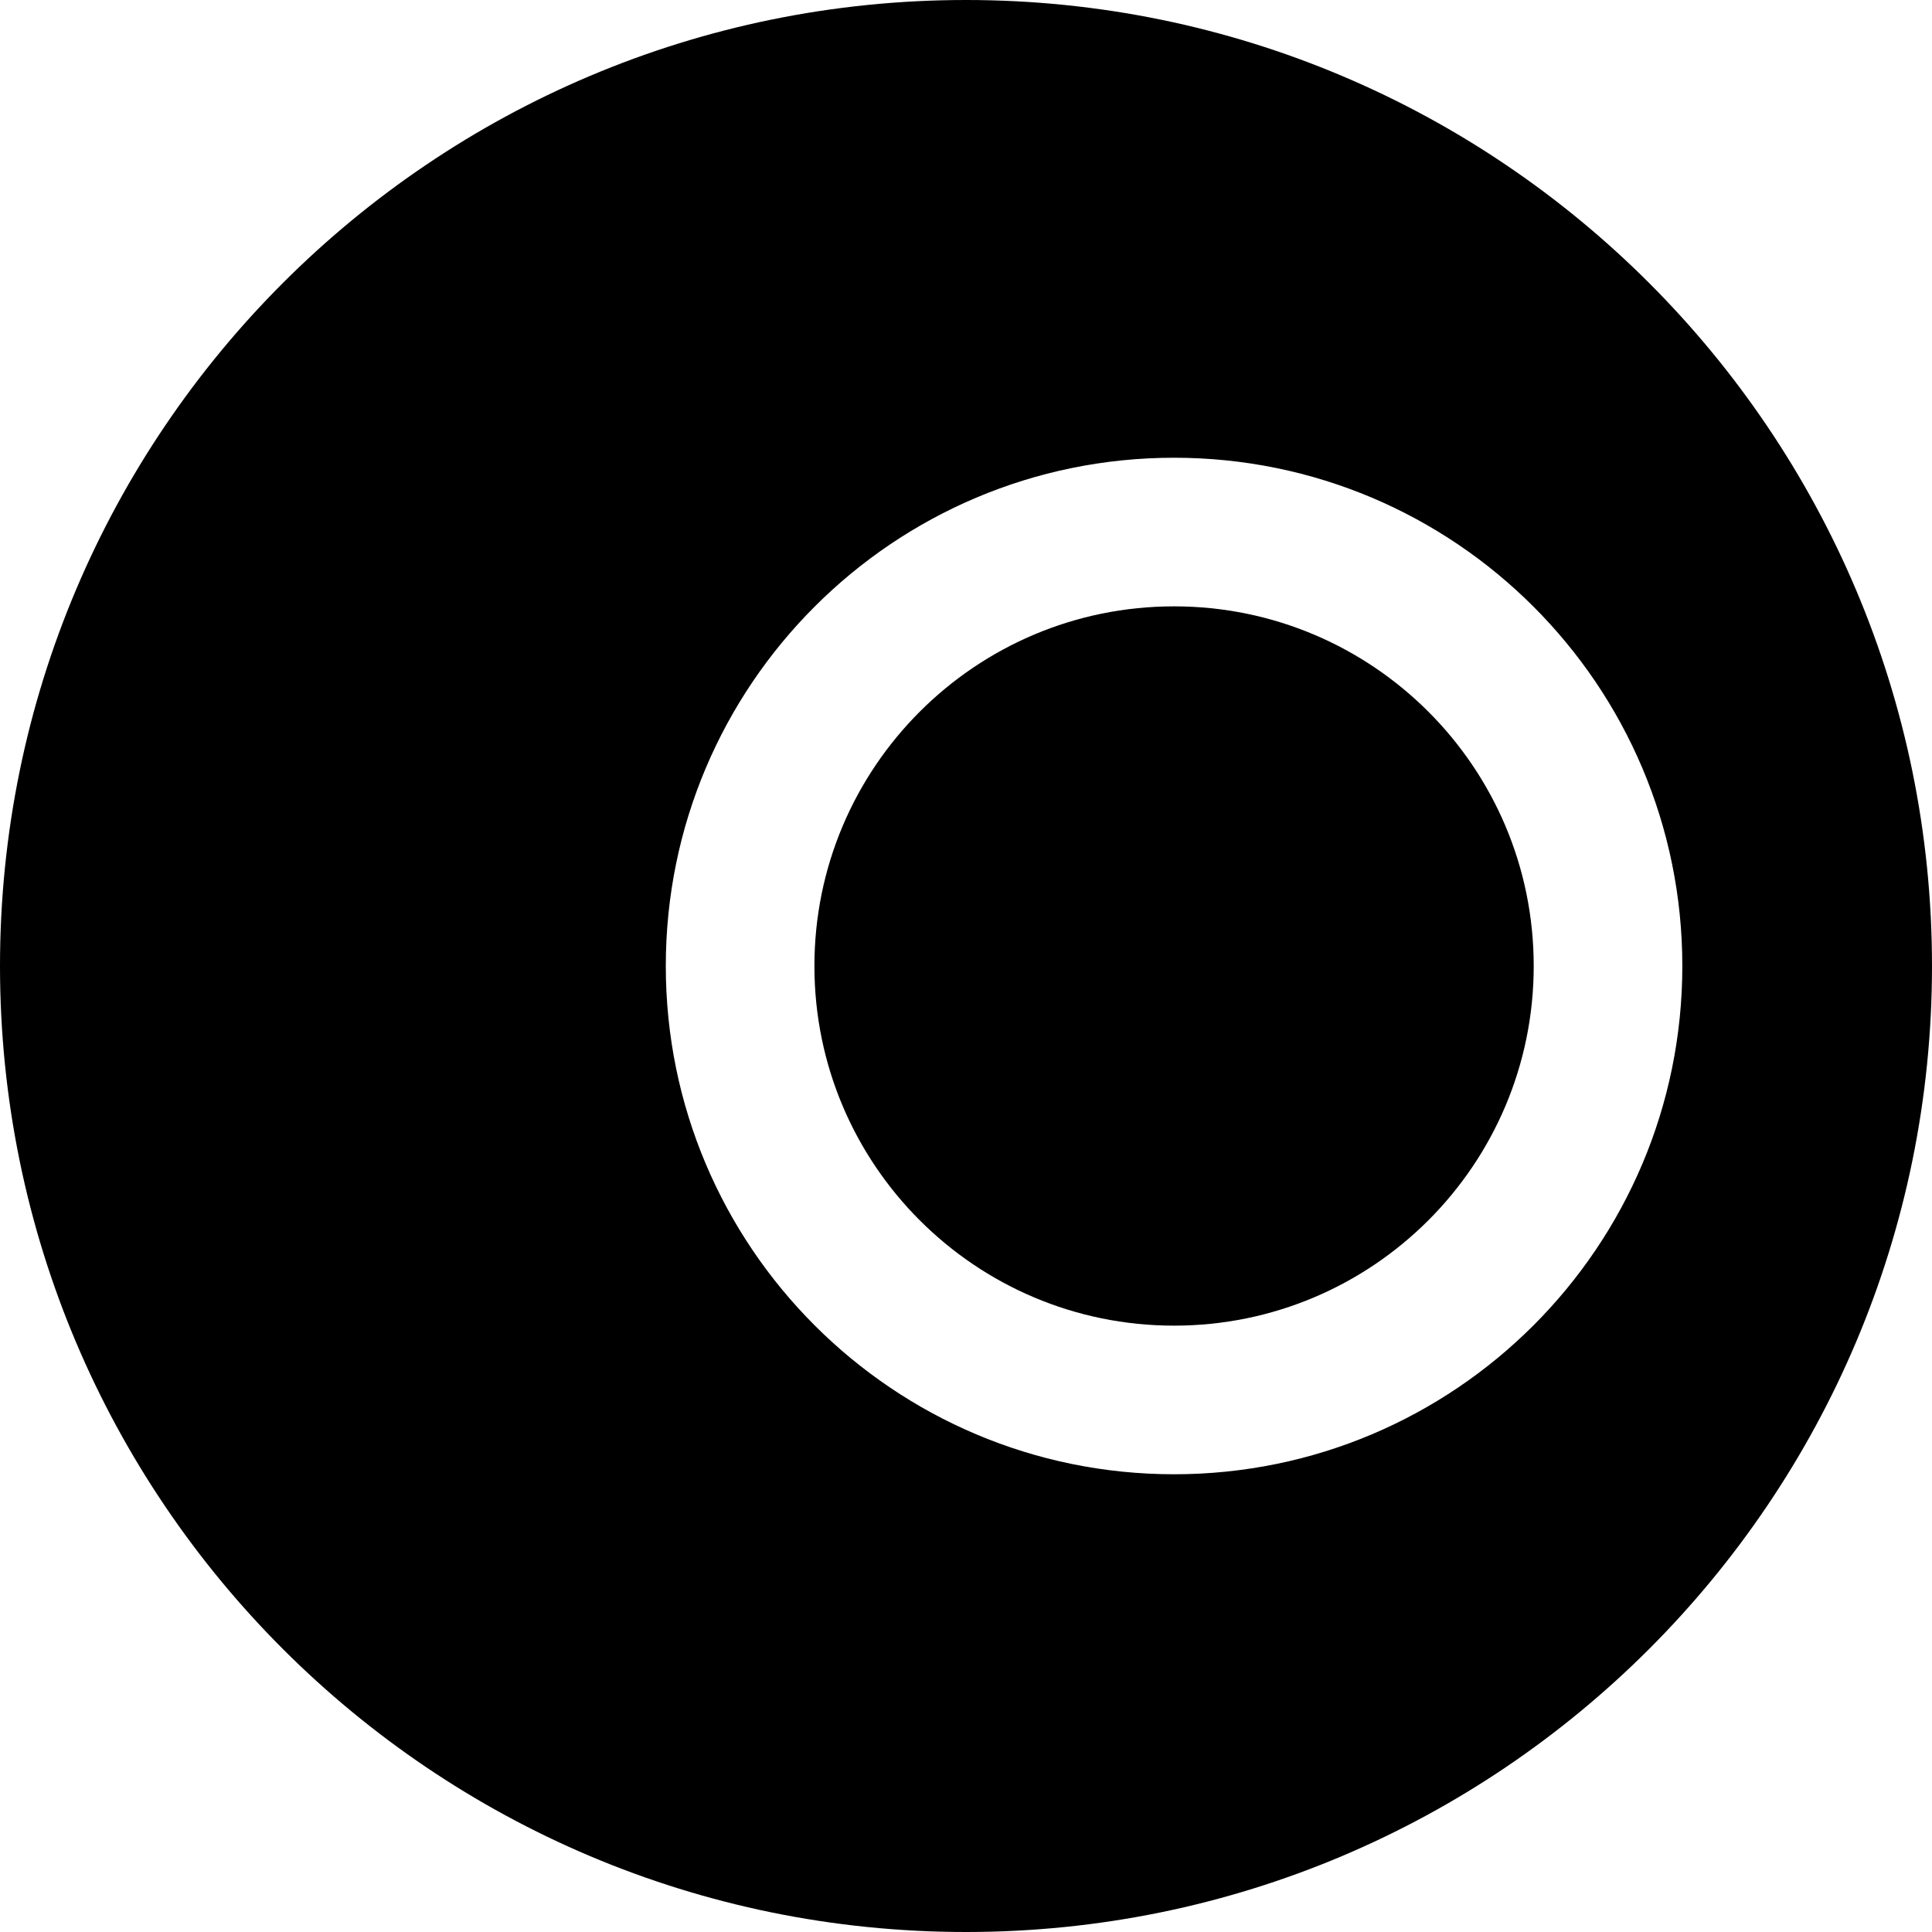
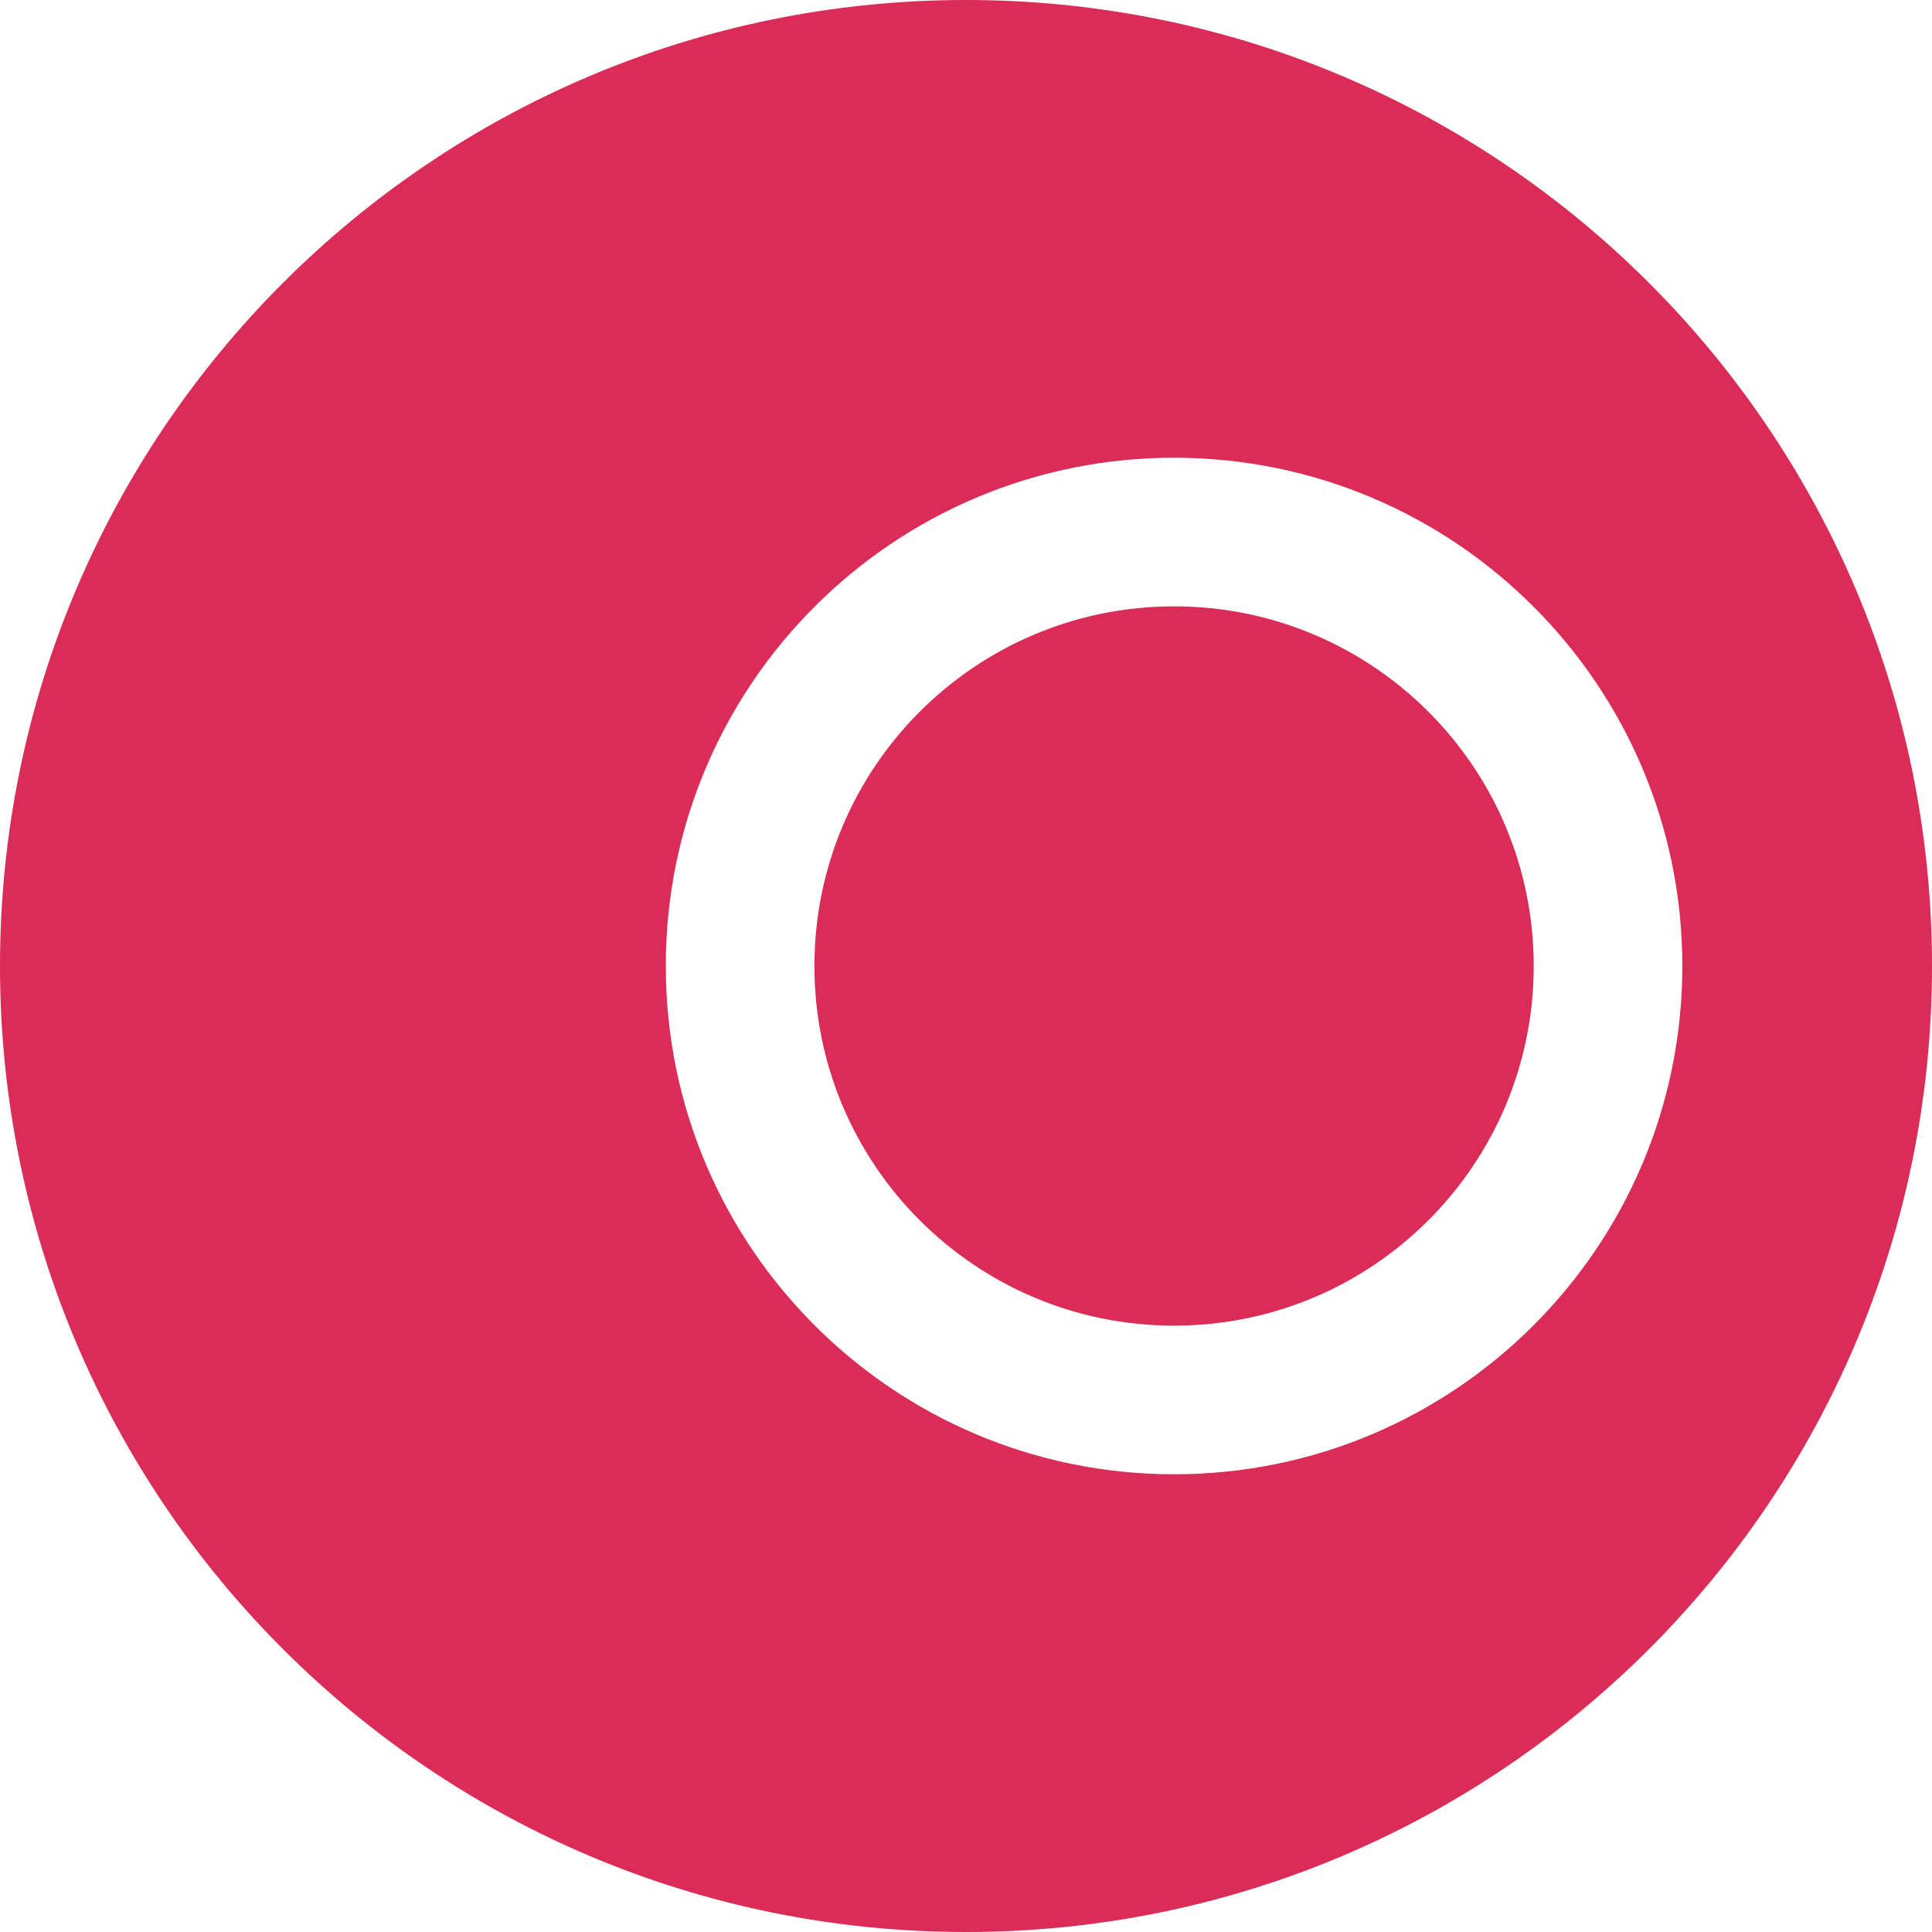
<svg xmlns="http://www.w3.org/2000/svg" width="325" height="325" viewBox="0 0 325 325" fill="none">
-   <path fill-rule="evenodd" clip-rule="evenodd" d="M162.5 325C252.246 325 325 252.246 325 162.5C325 72.754 252.246 0 162.5 0C72.754 0 0 72.754 0 162.5C0 252.246 72.754 325 162.5 325ZM258 162.5C258 195.913 230.913 223 197.5 223C164.087 223 137 195.913 137 162.5C137 129.087 164.087 102 197.5 102C230.913 102 258 129.087 258 162.5ZM283 162.5C283 209.72 244.721 248 197.5 248C150.279 248 112 209.72 112 162.5C112 115.28 150.279 77 197.5 77C244.721 77 283 115.28 283 162.5Z" fill="black" />
+   <path fill-rule="evenodd" clip-rule="evenodd" d="M162.5 325C252.246 325 325 252.246 325 162.5C325 72.754 252.246 0 162.5 0C72.754 0 0 72.754 0 162.5C0 252.246 72.754 325 162.5 325ZM258 162.5C258 195.913 230.913 223 197.5 223C164.087 223 137 195.913 137 162.5C137 129.087 164.087 102 197.5 102C230.913 102 258 129.087 258 162.5ZM283 162.5C283 209.72 244.721 248 197.5 248C150.279 248 112 209.72 112 162.5C112 115.28 150.279 77 197.5 77C244.721 77 283 115.28 283 162.5Z" fill="#da2c57" />
</svg>
